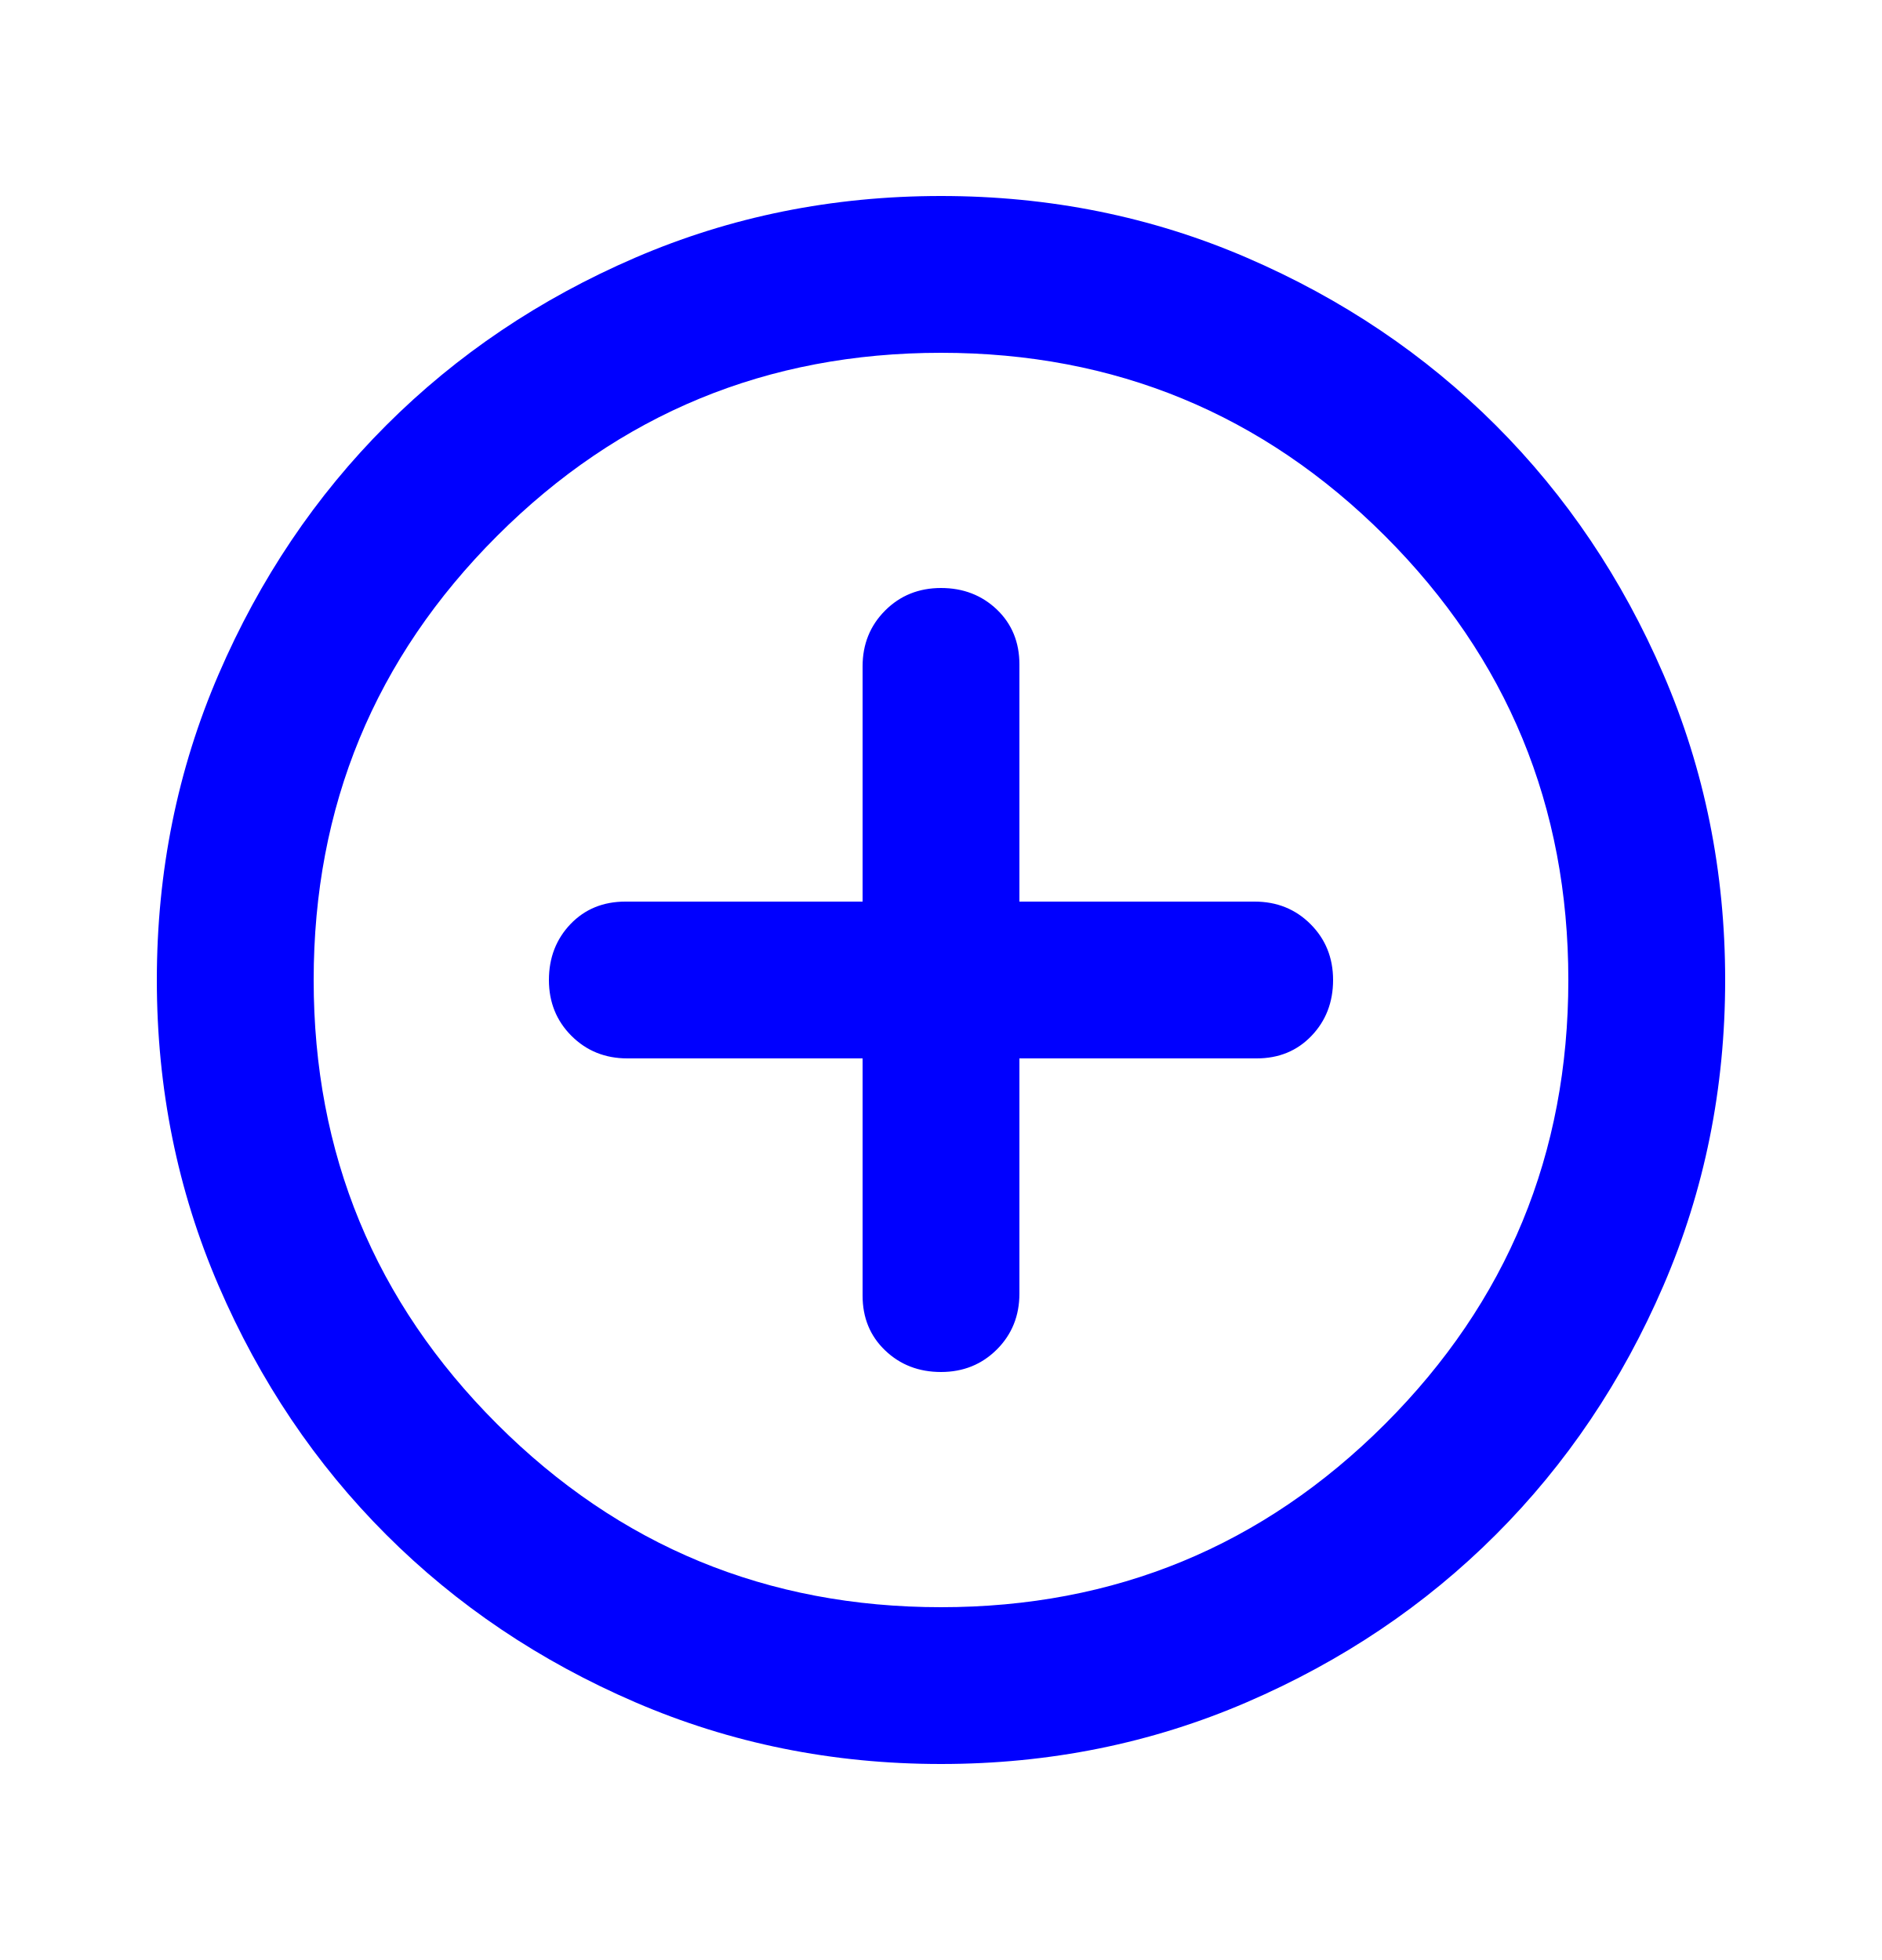
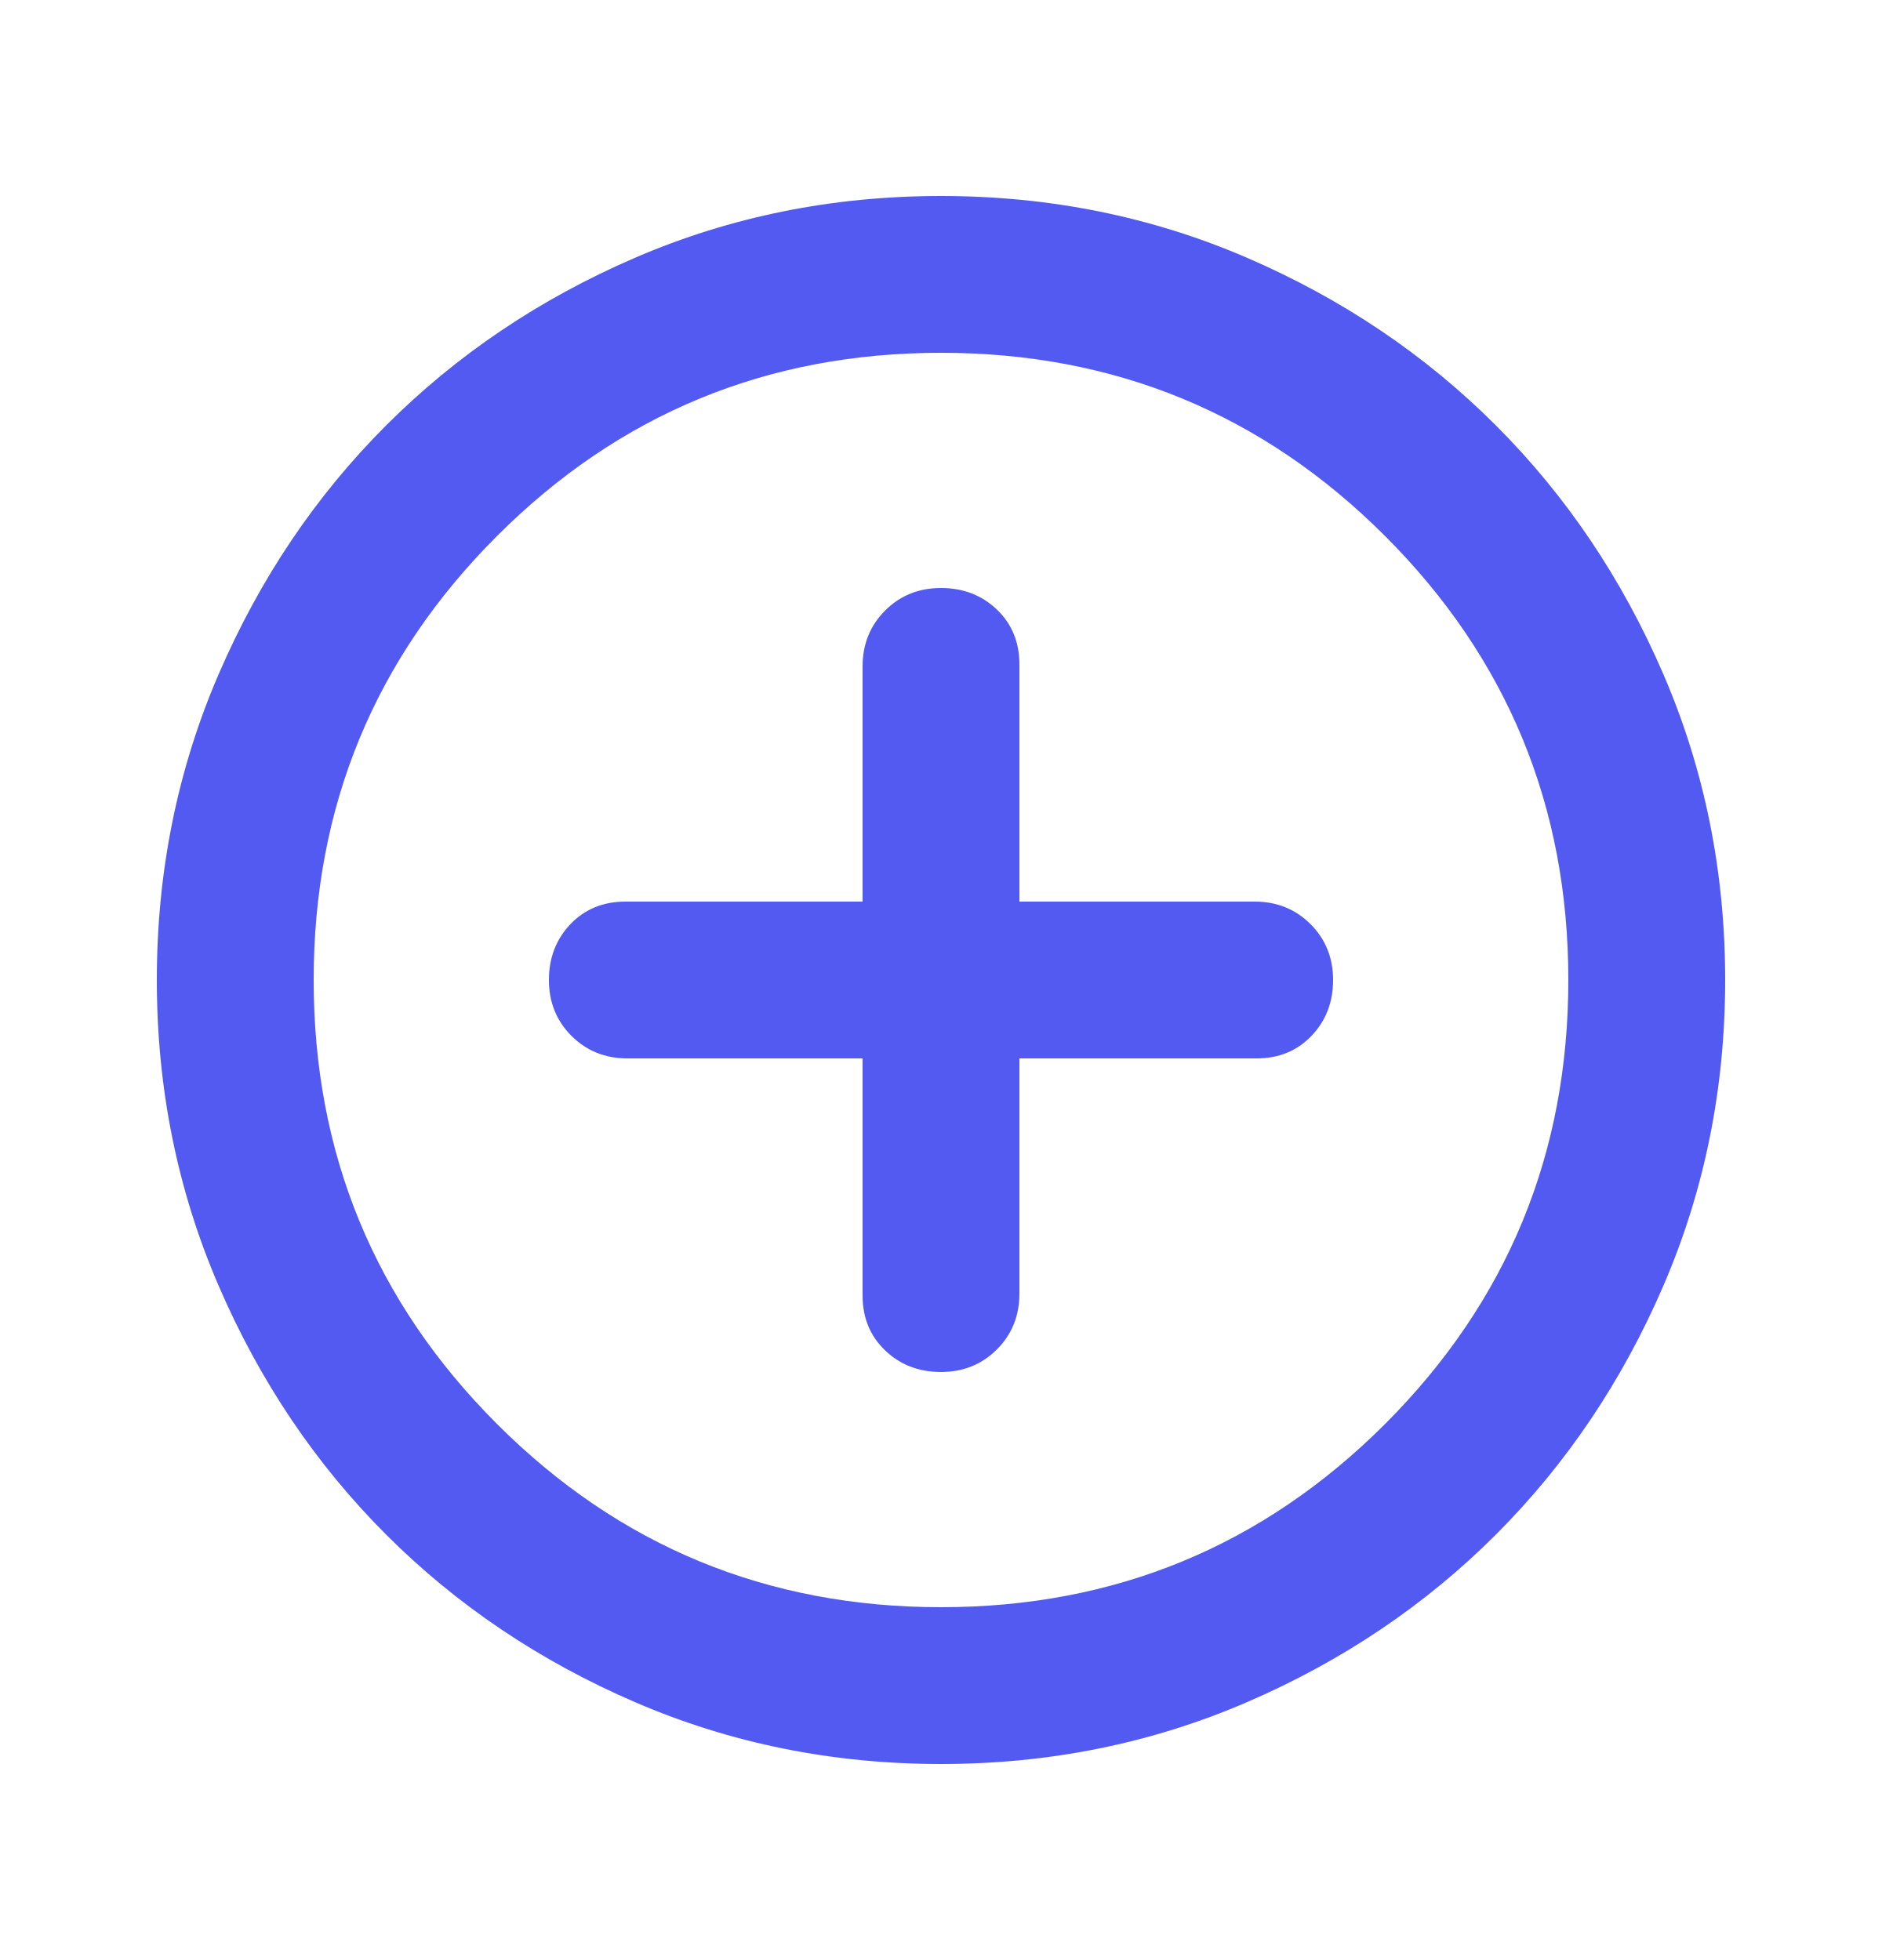
<svg xmlns="http://www.w3.org/2000/svg" width="24" height="25" viewBox="0 0 24 25" fill="none">
  <mask id="mask0_51498_13461" style="mask-type:alpha" maskUnits="userSpaceOnUse" x="0" y="0" width="24" height="25">
-     <rect y="0.5" width="24" height="24" fill="#D9D9D9" />
+     <rect y="0.5" width="24" height="24" fill="#535af1" />
  </mask>
  <g mask="url(#mask0_51498_13461)">
-     <path d="M12 17.5C12.283 17.5 12.521 17.404 12.713 17.212C12.904 17.021 13 16.783 13 16.5V13.5H16.025C16.308 13.5 16.542 13.404 16.725 13.212C16.908 13.021 17 12.783 17 12.5C17 12.217 16.904 11.979 16.712 11.787C16.521 11.596 16.283 11.5 16 11.5H13V8.475C13 8.192 12.904 7.958 12.713 7.775C12.521 7.592 12.283 7.5 12 7.5C11.717 7.5 11.479 7.596 11.288 7.787C11.096 7.979 11 8.217 11 8.5V11.5H7.975C7.692 11.5 7.458 11.596 7.275 11.787C7.092 11.979 7 12.217 7 12.5C7 12.783 7.096 13.021 7.287 13.212C7.479 13.404 7.717 13.5 8 13.5H11V16.525C11 16.808 11.096 17.042 11.288 17.225C11.479 17.408 11.717 17.5 12 17.5ZM12 22.5C10.617 22.5 9.317 22.237 8.1 21.712C6.883 21.187 5.825 20.475 4.925 19.575C4.025 18.675 3.313 17.617 2.788 16.4C2.263 15.183 2 13.883 2 12.5C2 11.117 2.263 9.817 2.788 8.6C3.313 7.383 4.025 6.325 4.925 5.425C5.825 4.525 6.883 3.812 8.1 3.287C9.317 2.762 10.617 2.5 12 2.5C13.383 2.5 14.683 2.762 15.9 3.287C17.117 3.812 18.175 4.525 19.075 5.425C19.975 6.325 20.687 7.383 21.212 8.6C21.737 9.817 22 11.117 22 12.5C22 13.883 21.737 15.183 21.212 16.4C20.687 17.617 19.975 18.675 19.075 19.575C18.175 20.475 17.117 21.187 15.9 21.712C14.683 22.237 13.383 22.5 12 22.5ZM12 20.5C14.217 20.5 16.104 19.721 17.663 18.163C19.221 16.604 20 14.717 20 12.5C20 10.283 19.221 8.396 17.663 6.837C16.104 5.279 14.217 4.5 12 4.5C9.783 4.5 7.896 5.279 6.338 6.837C4.779 8.396 4 10.283 4 12.5C4 14.717 4.779 16.604 6.338 18.163C7.896 19.721 9.783 20.5 12 20.5Z" fill="blue" />
+     <path d="M12 17.5C12.283 17.5 12.521 17.404 12.713 17.212C12.904 17.021 13 16.783 13 16.5V13.5H16.025C16.308 13.5 16.542 13.404 16.725 13.212C16.908 13.021 17 12.783 17 12.5C17 12.217 16.904 11.979 16.712 11.787C16.521 11.596 16.283 11.5 16 11.5H13V8.475C13 8.192 12.904 7.958 12.713 7.775C12.521 7.592 12.283 7.5 12 7.5C11.717 7.5 11.479 7.596 11.288 7.787C11.096 7.979 11 8.217 11 8.5V11.5H7.975C7.692 11.5 7.458 11.596 7.275 11.787C7.092 11.979 7 12.217 7 12.5C7 12.783 7.096 13.021 7.287 13.212C7.479 13.404 7.717 13.5 8 13.5H11V16.525C11 16.808 11.096 17.042 11.288 17.225C11.479 17.408 11.717 17.5 12 17.5ZM12 22.5C10.617 22.5 9.317 22.237 8.1 21.712C6.883 21.187 5.825 20.475 4.925 19.575C4.025 18.675 3.313 17.617 2.788 16.4C2.263 15.183 2 13.883 2 12.5C2 11.117 2.263 9.817 2.788 8.6C3.313 7.383 4.025 6.325 4.925 5.425C5.825 4.525 6.883 3.812 8.1 3.287C9.317 2.762 10.617 2.5 12 2.5C13.383 2.5 14.683 2.762 15.9 3.287C17.117 3.812 18.175 4.525 19.075 5.425C19.975 6.325 20.687 7.383 21.212 8.6C21.737 9.817 22 11.117 22 12.5C22 13.883 21.737 15.183 21.212 16.4C20.687 17.617 19.975 18.675 19.075 19.575C18.175 20.475 17.117 21.187 15.9 21.712C14.683 22.237 13.383 22.5 12 22.5ZM12 20.5C14.217 20.5 16.104 19.721 17.663 18.163C19.221 16.604 20 14.717 20 12.5C20 10.283 19.221 8.396 17.663 6.837C16.104 5.279 14.217 4.5 12 4.5C9.783 4.5 7.896 5.279 6.338 6.837C4.779 8.396 4 10.283 4 12.5C4 14.717 4.779 16.604 6.338 18.163C7.896 19.721 9.783 20.5 12 20.5Z" fill="#535af1" />
  </g>
</svg>
